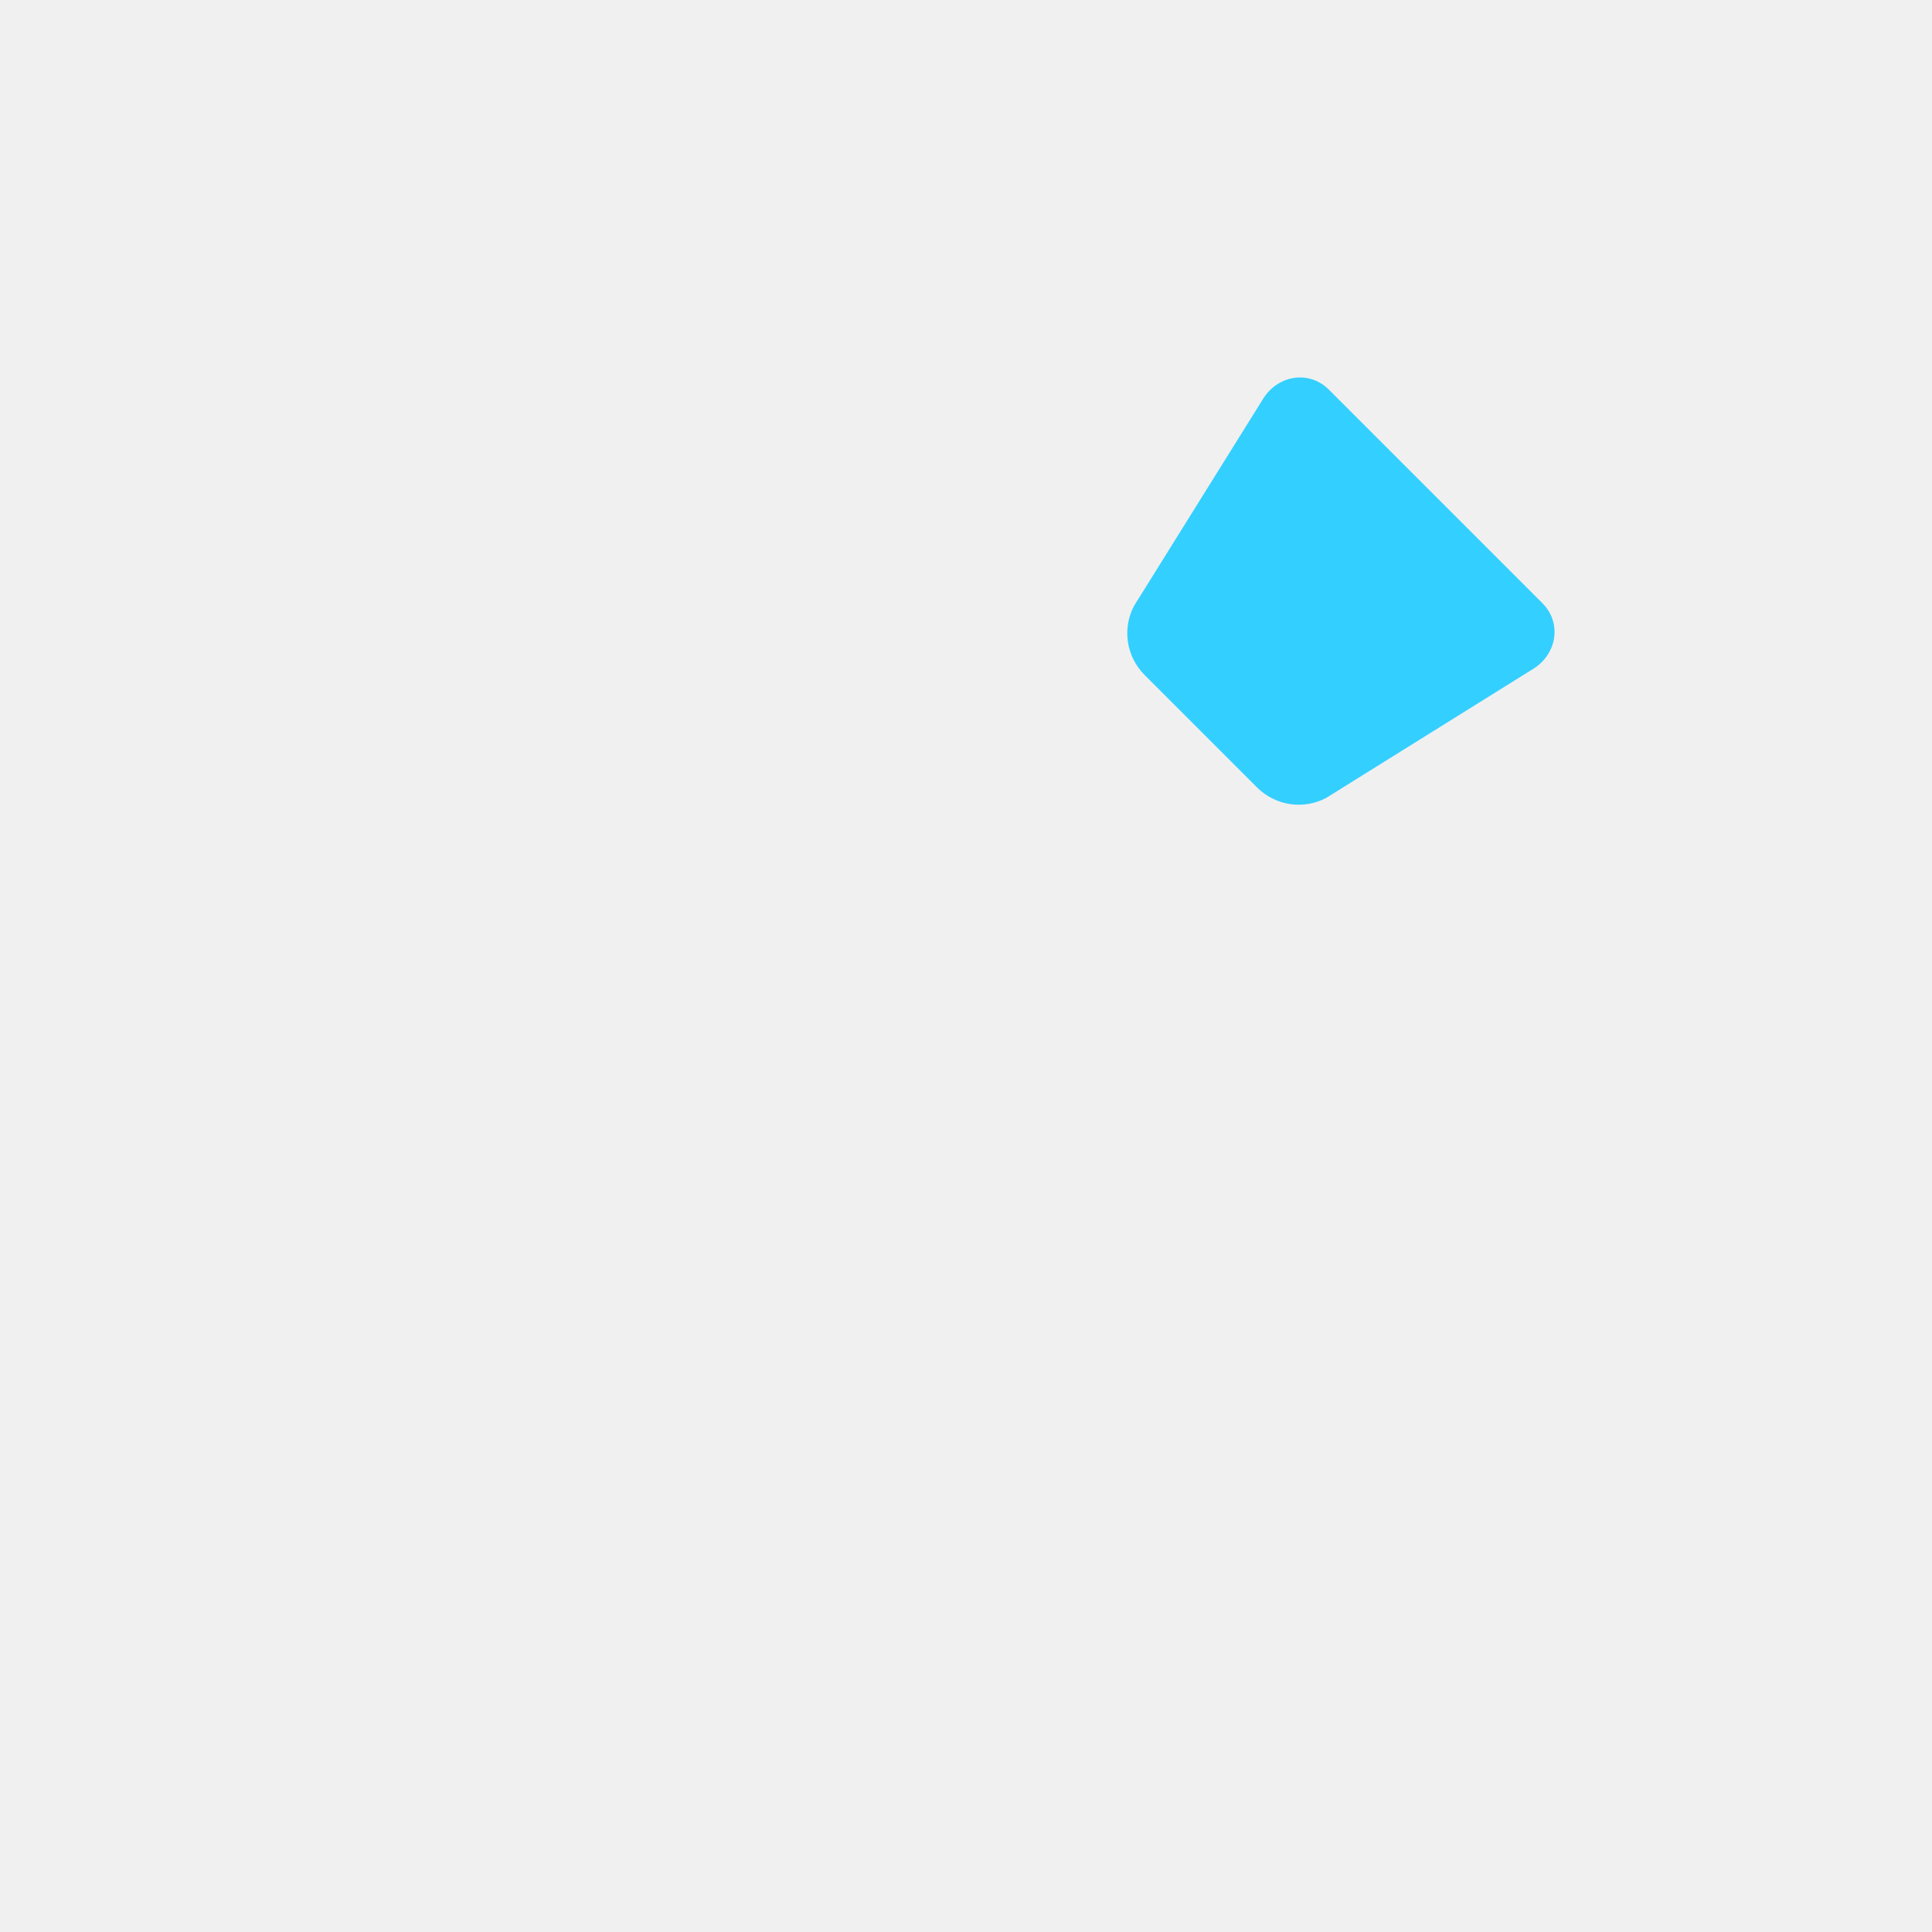
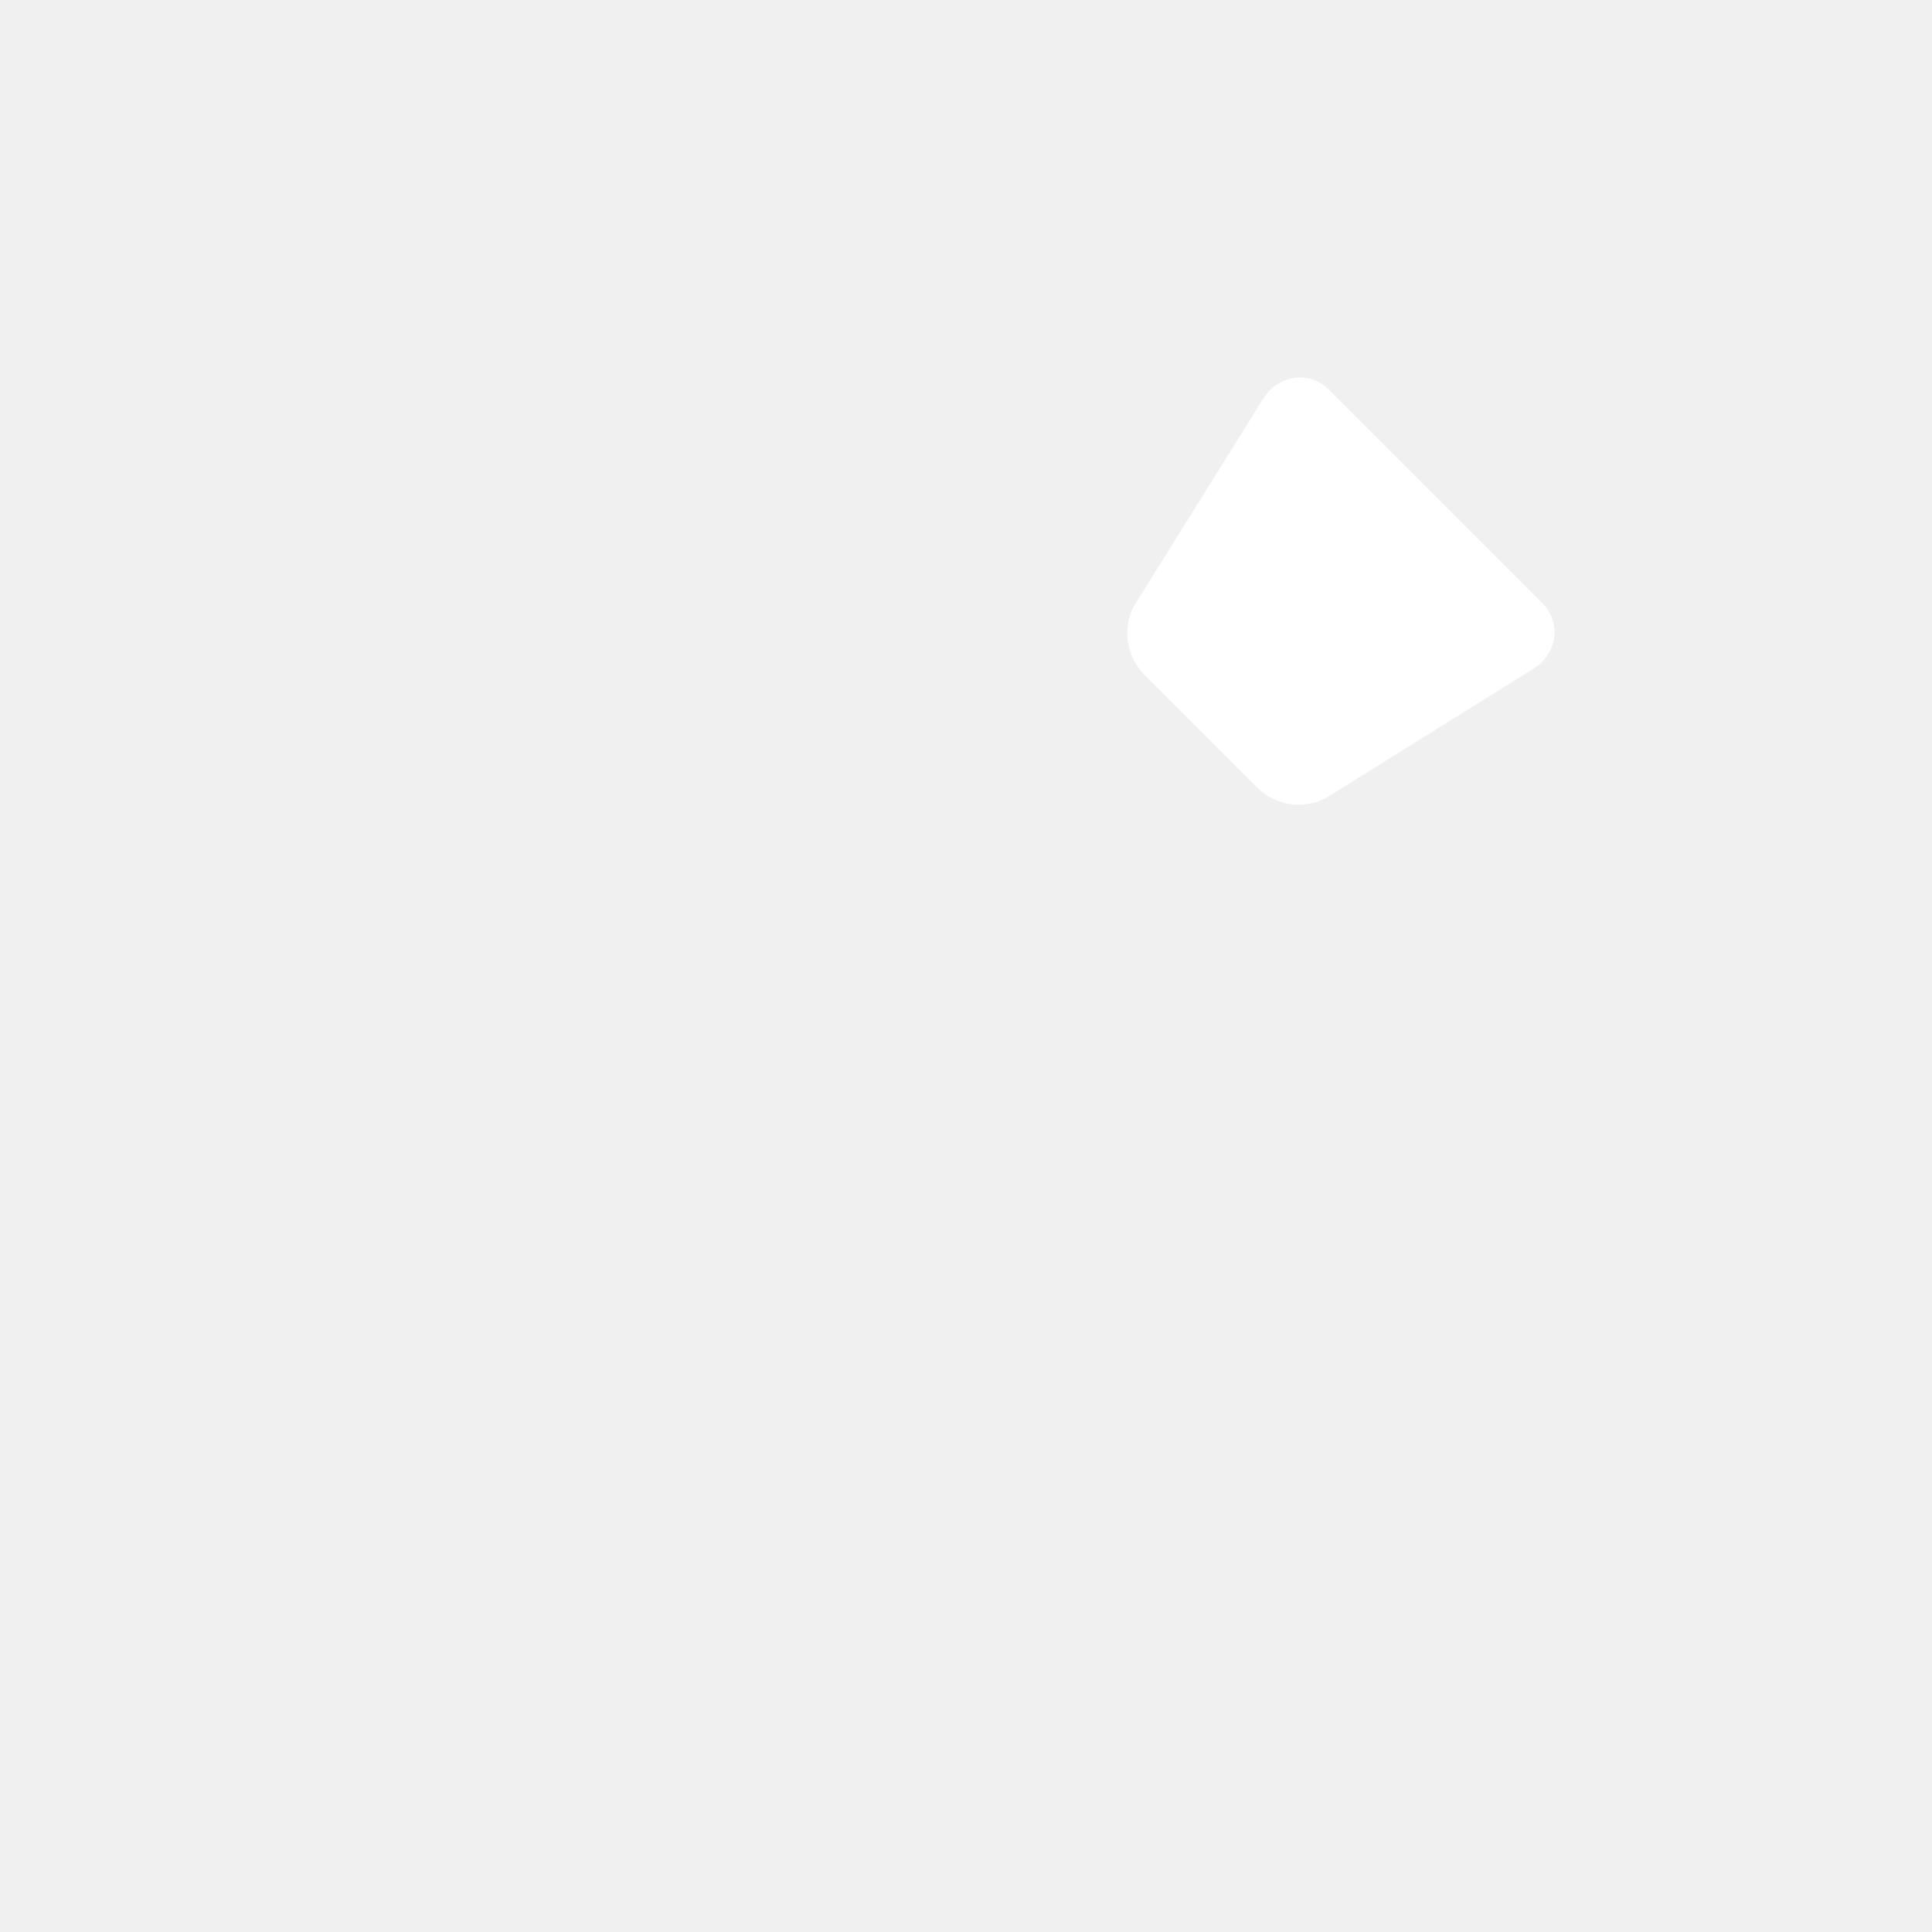
<svg xmlns="http://www.w3.org/2000/svg" width="1024" height="1024" viewBox="0 0 1024 1024">
-   <path d="M432 160C417 160 407 174 411 189L440 314C444 327 456 336 470 336H554C568 336 580 327 584 314L613 189C617 174 607 160 592 160Z" fill="#33CFFF" transform="rotate(45 512 512)" />
+   <path d="M432 160C417 160 407 174 411 189L440 314C444 327 456 336 470 336H554C568 336 580 327 584 314L613 189C617 174 607 160 592 160Z" fill="#FFFFFF" transform="rotate(45 512 512)" />
</svg>
